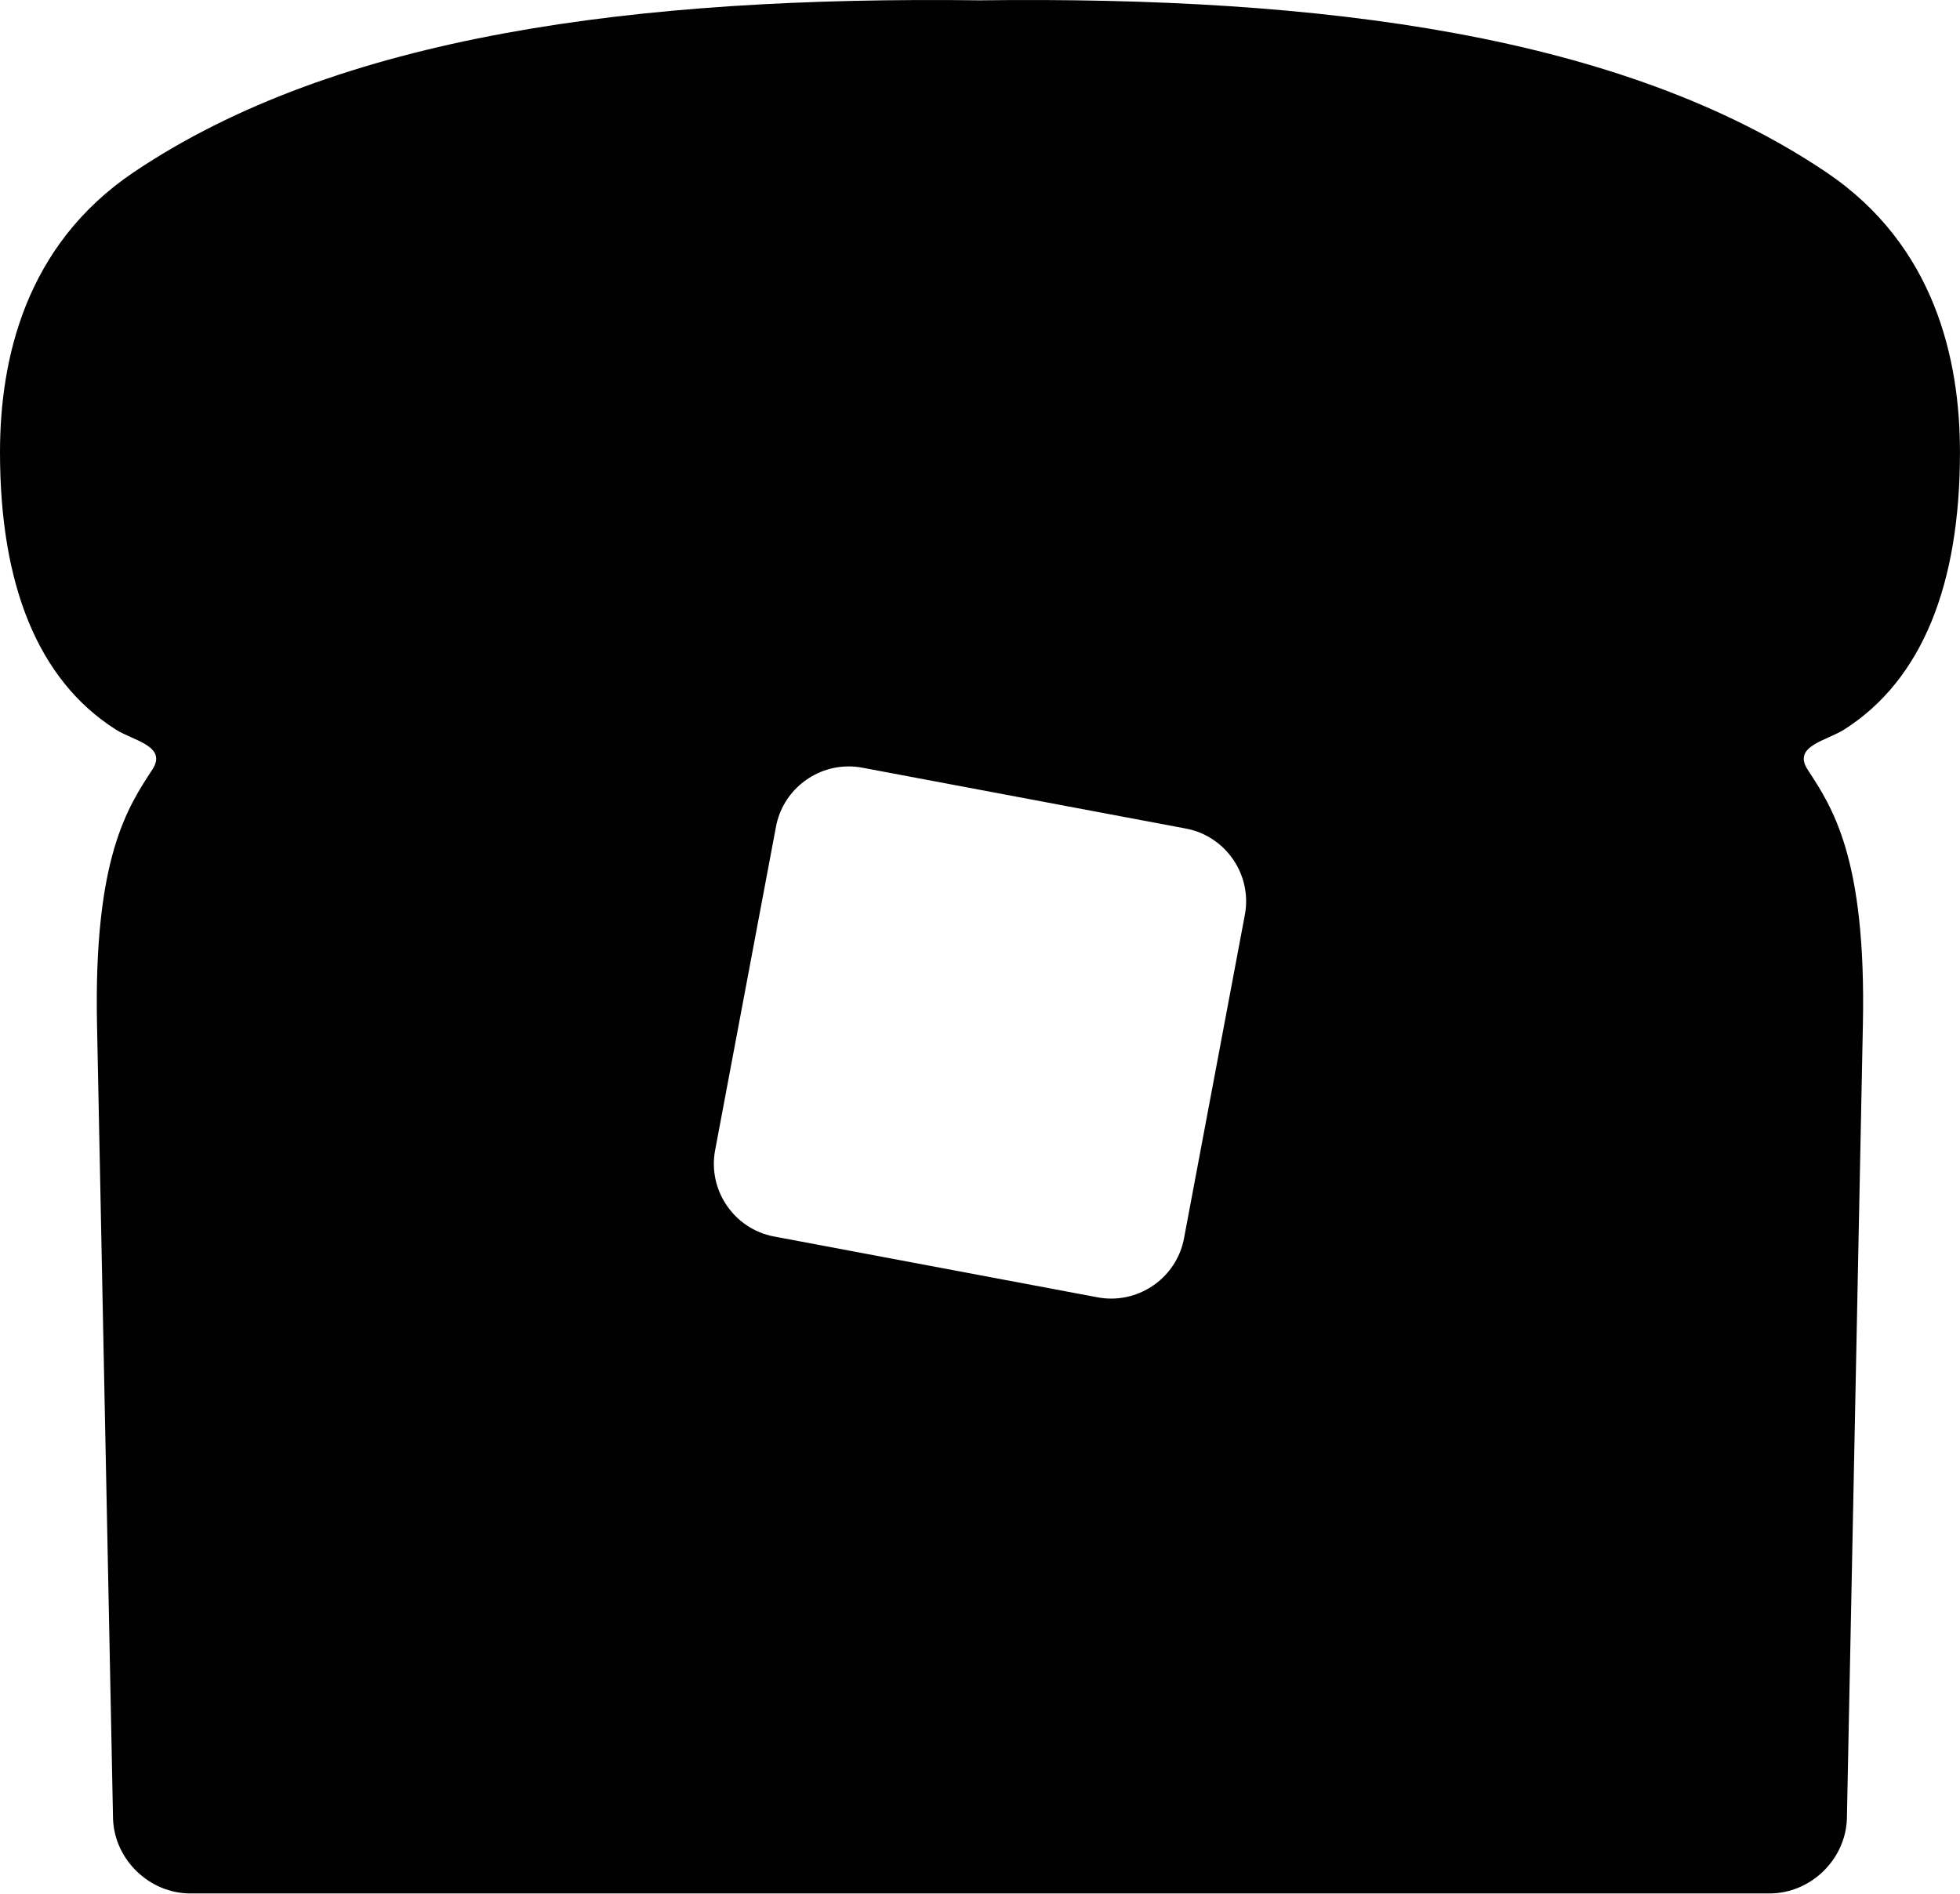
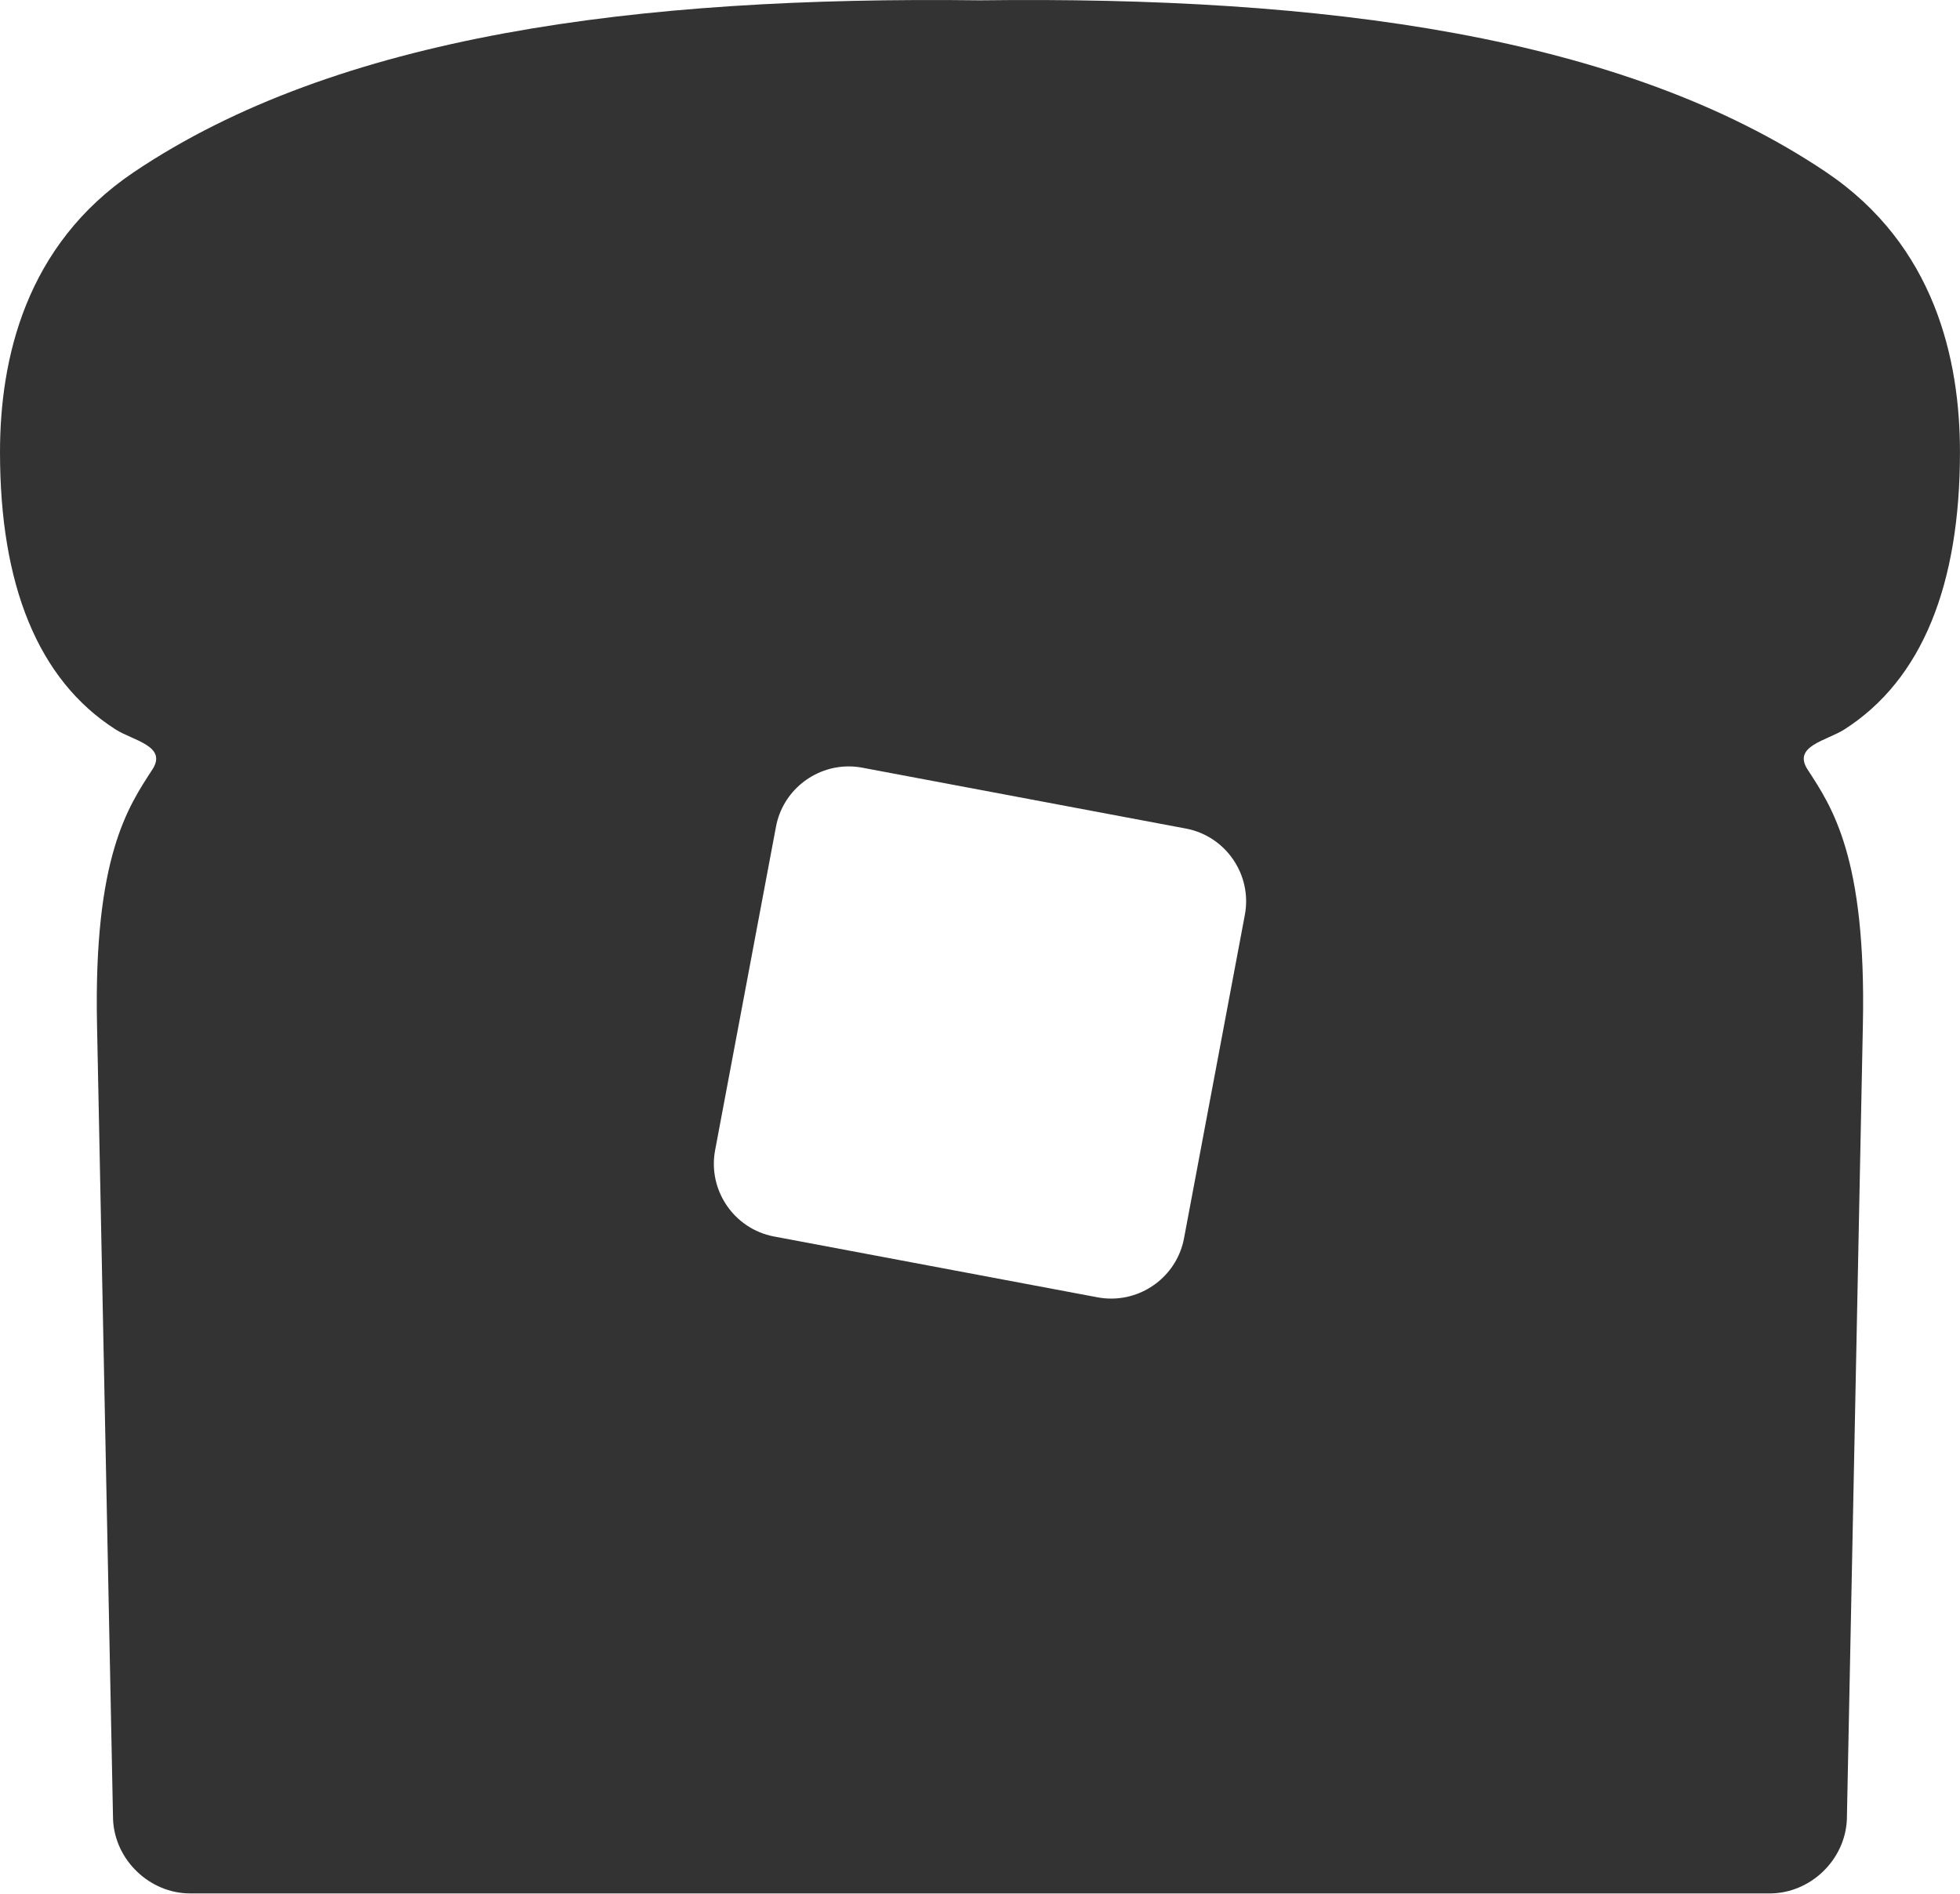
<svg xmlns="http://www.w3.org/2000/svg" version="1.1" id="Layer_1" x="0px" y="0px" width="100.001px" height="96.612px" viewBox="0 0 100.001 96.612" enable-background="new 0 0 100.001 96.612" xml:space="preserve">
  <g>
-     <path fill="#010101" d="M93.174,8.786C82.8,1.804,67.552-0.201,50,0.016C32.447-0.2,17.198,1.805,6.825,8.786   C1.276,12.522,0,18.355,0,23.076c0,6.742,1.921,11.604,5.896,14.143c0.898,0.574,2.66,0.843,1.877,2.047   c-1.234,1.899-3,4.452-2.823,13.02c0.142,6.781-0.062-2.947,0.818,40.557c0.094,2.07,1.868,3.769,3.941,3.769h80.578   c2.075,0,3.848-1.695,3.942-3.769c0.881-43.504,0.676-33.775,0.817-40.557c0.179-8.568-1.587-11.121-2.82-13.02   c-0.785-1.204,0.978-1.473,1.876-2.047c3.976-2.539,5.897-7.401,5.897-14.143C100.001,18.355,98.724,12.521,93.174,8.786z    M56.698,66.26c-0.228,0-0.458-0.019-0.692-0.063l-16.512-3.105c-2.037-0.382-3.391-2.362-3.008-4.402l3.106-16.511   c0.34-1.806,1.932-3.073,3.708-3.073c0.228,0,0.46,0.021,0.693,0.065l16.513,3.106c2.035,0.382,3.392,2.363,3.008,4.401   l-3.105,16.51C60.067,64.995,58.476,66.26,56.698,66.26z" />
+     <path fill="#333" d="M93.174,8.786C82.8,1.804,67.552-0.201,50,0.016C32.447-0.2,17.198,1.805,6.825,8.786   C1.276,12.522,0,18.355,0,23.076c0,6.742,1.921,11.604,5.896,14.143c0.898,0.574,2.66,0.843,1.877,2.047   c-1.234,1.899-3,4.452-2.823,13.02c0.142,6.781-0.062-2.947,0.818,40.557c0.094,2.07,1.868,3.769,3.941,3.769h80.578   c2.075,0,3.848-1.695,3.942-3.769c0.881-43.504,0.676-33.775,0.817-40.557c0.179-8.568-1.587-11.121-2.82-13.02   c-0.785-1.204,0.978-1.473,1.876-2.047c3.976-2.539,5.897-7.401,5.897-14.143C100.001,18.355,98.724,12.521,93.174,8.786z    M56.698,66.26c-0.228,0-0.458-0.019-0.692-0.063l-16.512-3.105c-2.037-0.382-3.391-2.362-3.008-4.402l3.106-16.511   c0.34-1.806,1.932-3.073,3.708-3.073c0.228,0,0.46,0.021,0.693,0.065l16.513,3.106c2.035,0.382,3.392,2.363,3.008,4.401   l-3.105,16.51C60.067,64.995,58.476,66.26,56.698,66.26z" />
  </g>
</svg>
